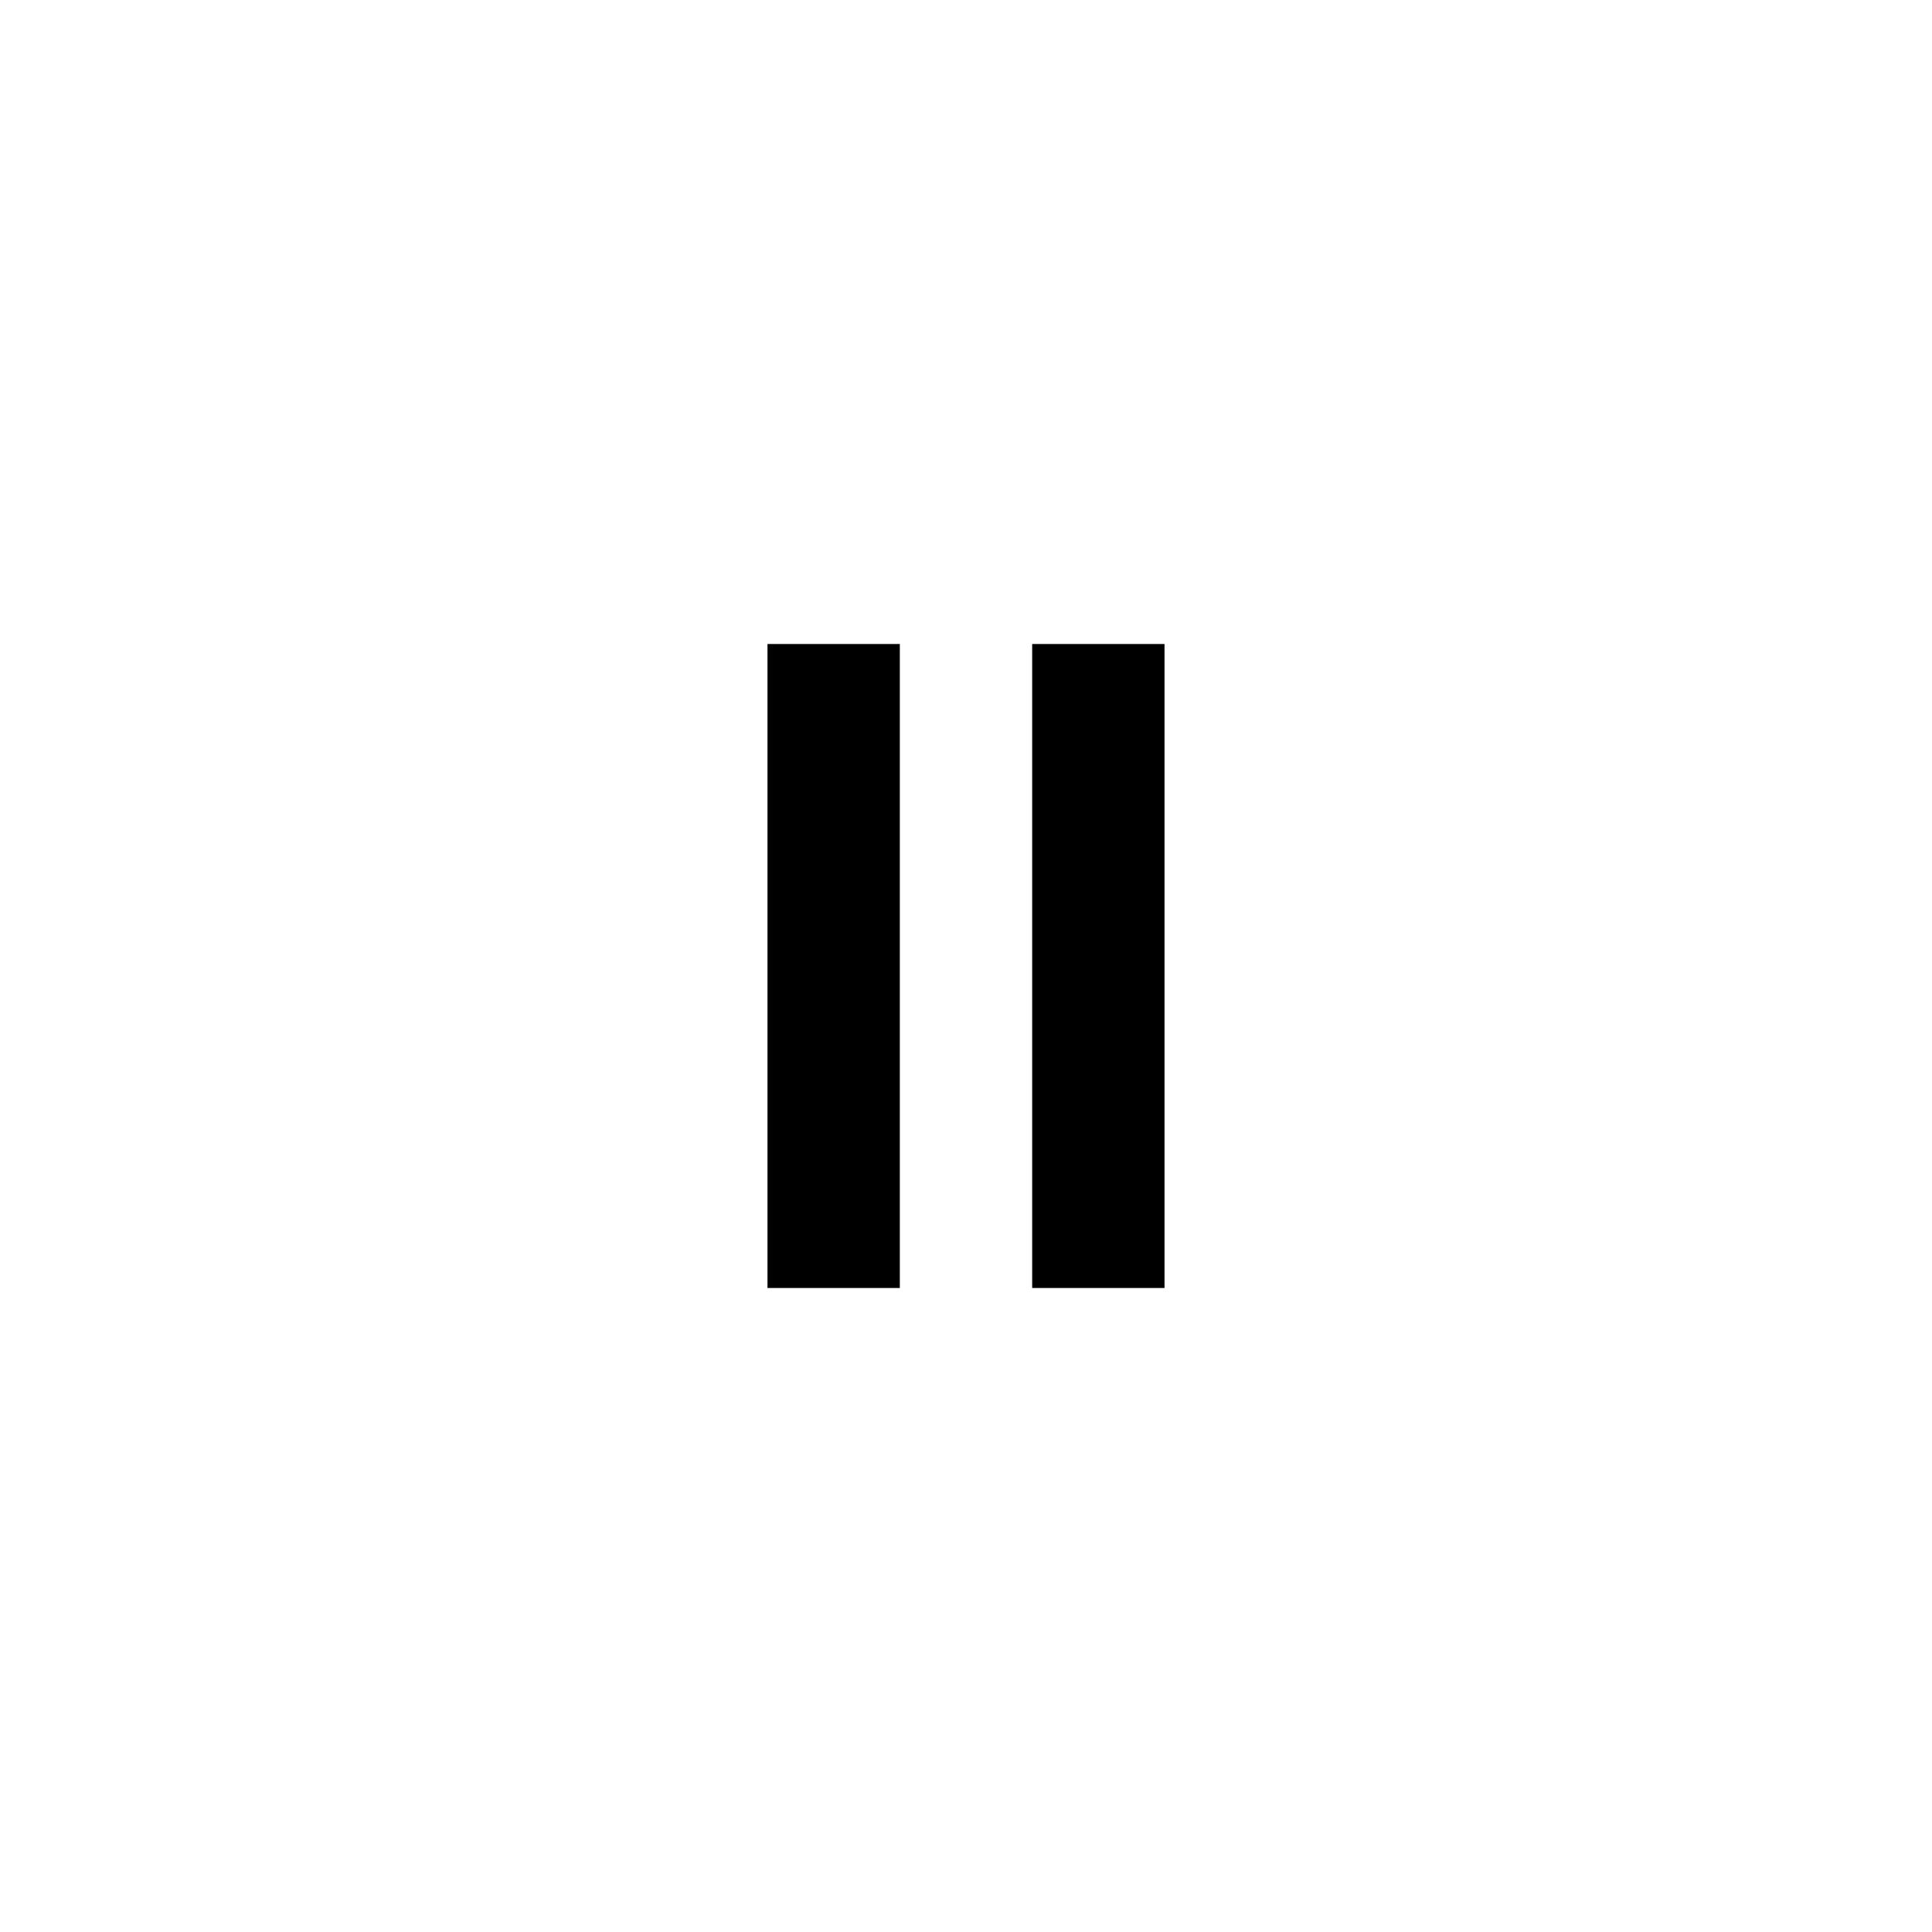
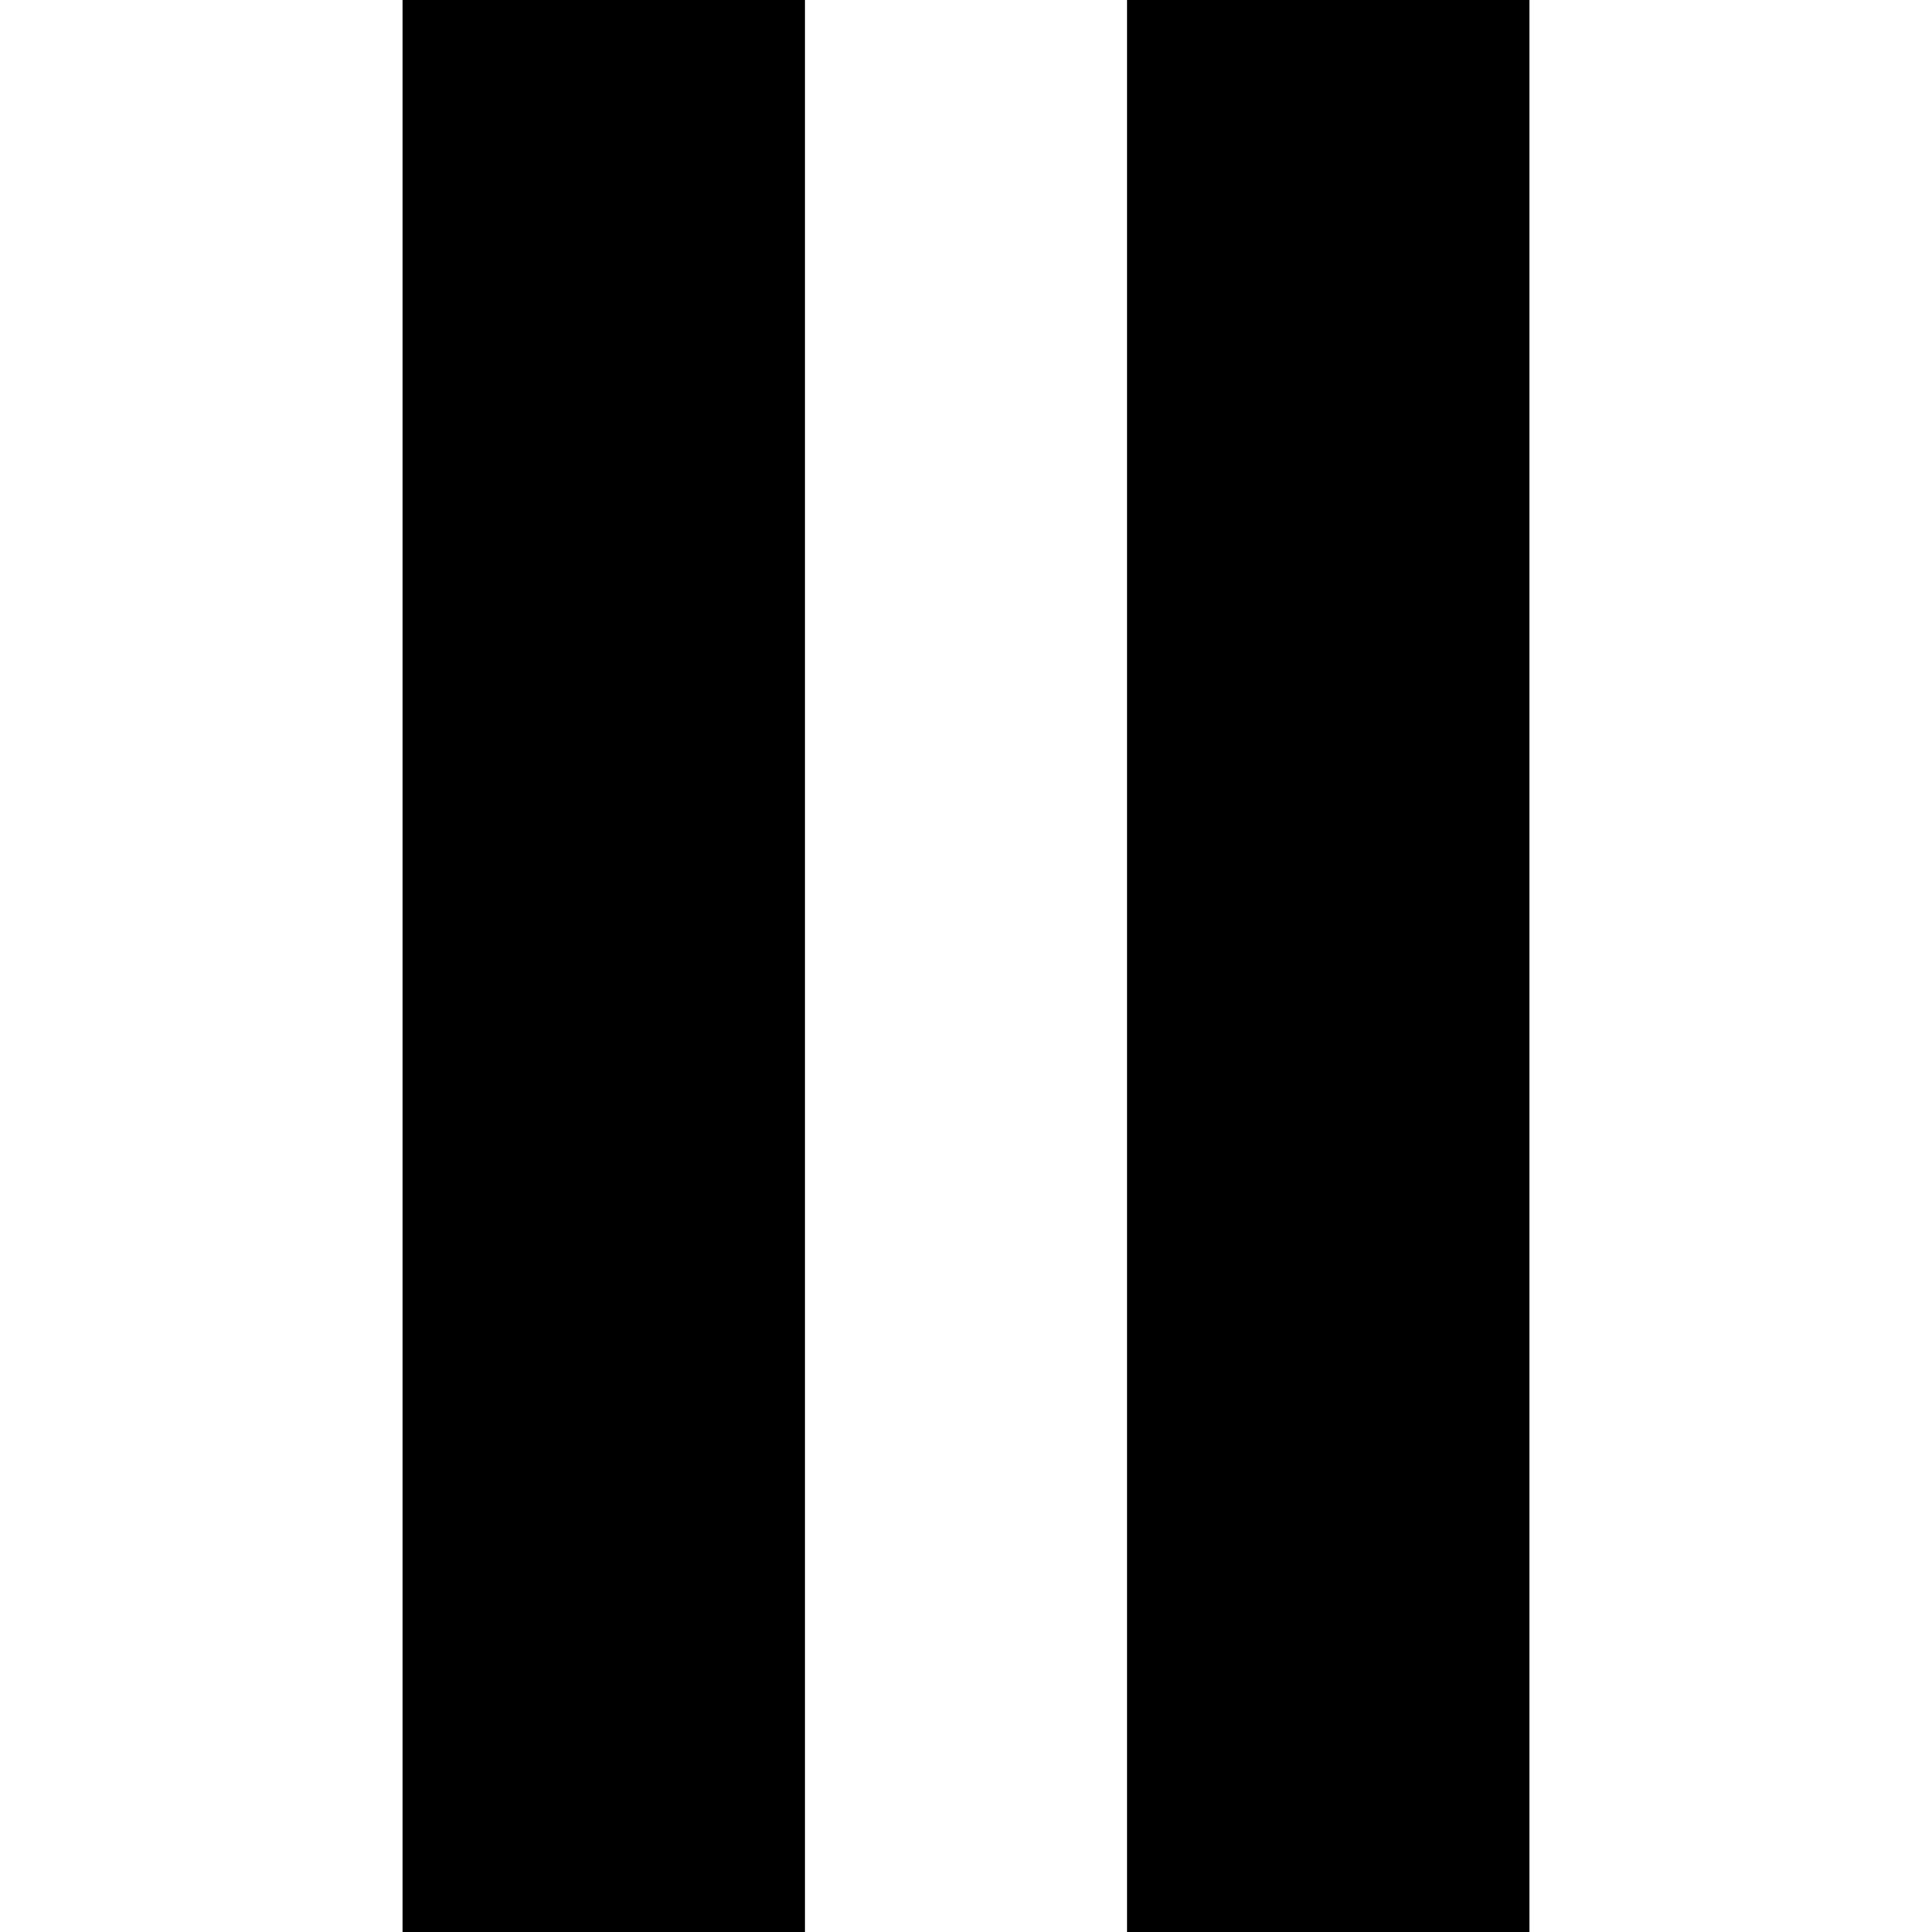
<svg xmlns="http://www.w3.org/2000/svg" fill="currentColor" fill-rule="evenodd" height="1em" style="flex:none;line-height:1" viewBox="0 0 24 24" width="1em">
-   <path d="M12.822 8H14.466V16H12.822V8ZM9.534 8H11.178V16H9.534V8Z" />
+   <path d="M5 0h5v24H5V0zM14 0h5v24h-5V0z" />
</svg>
